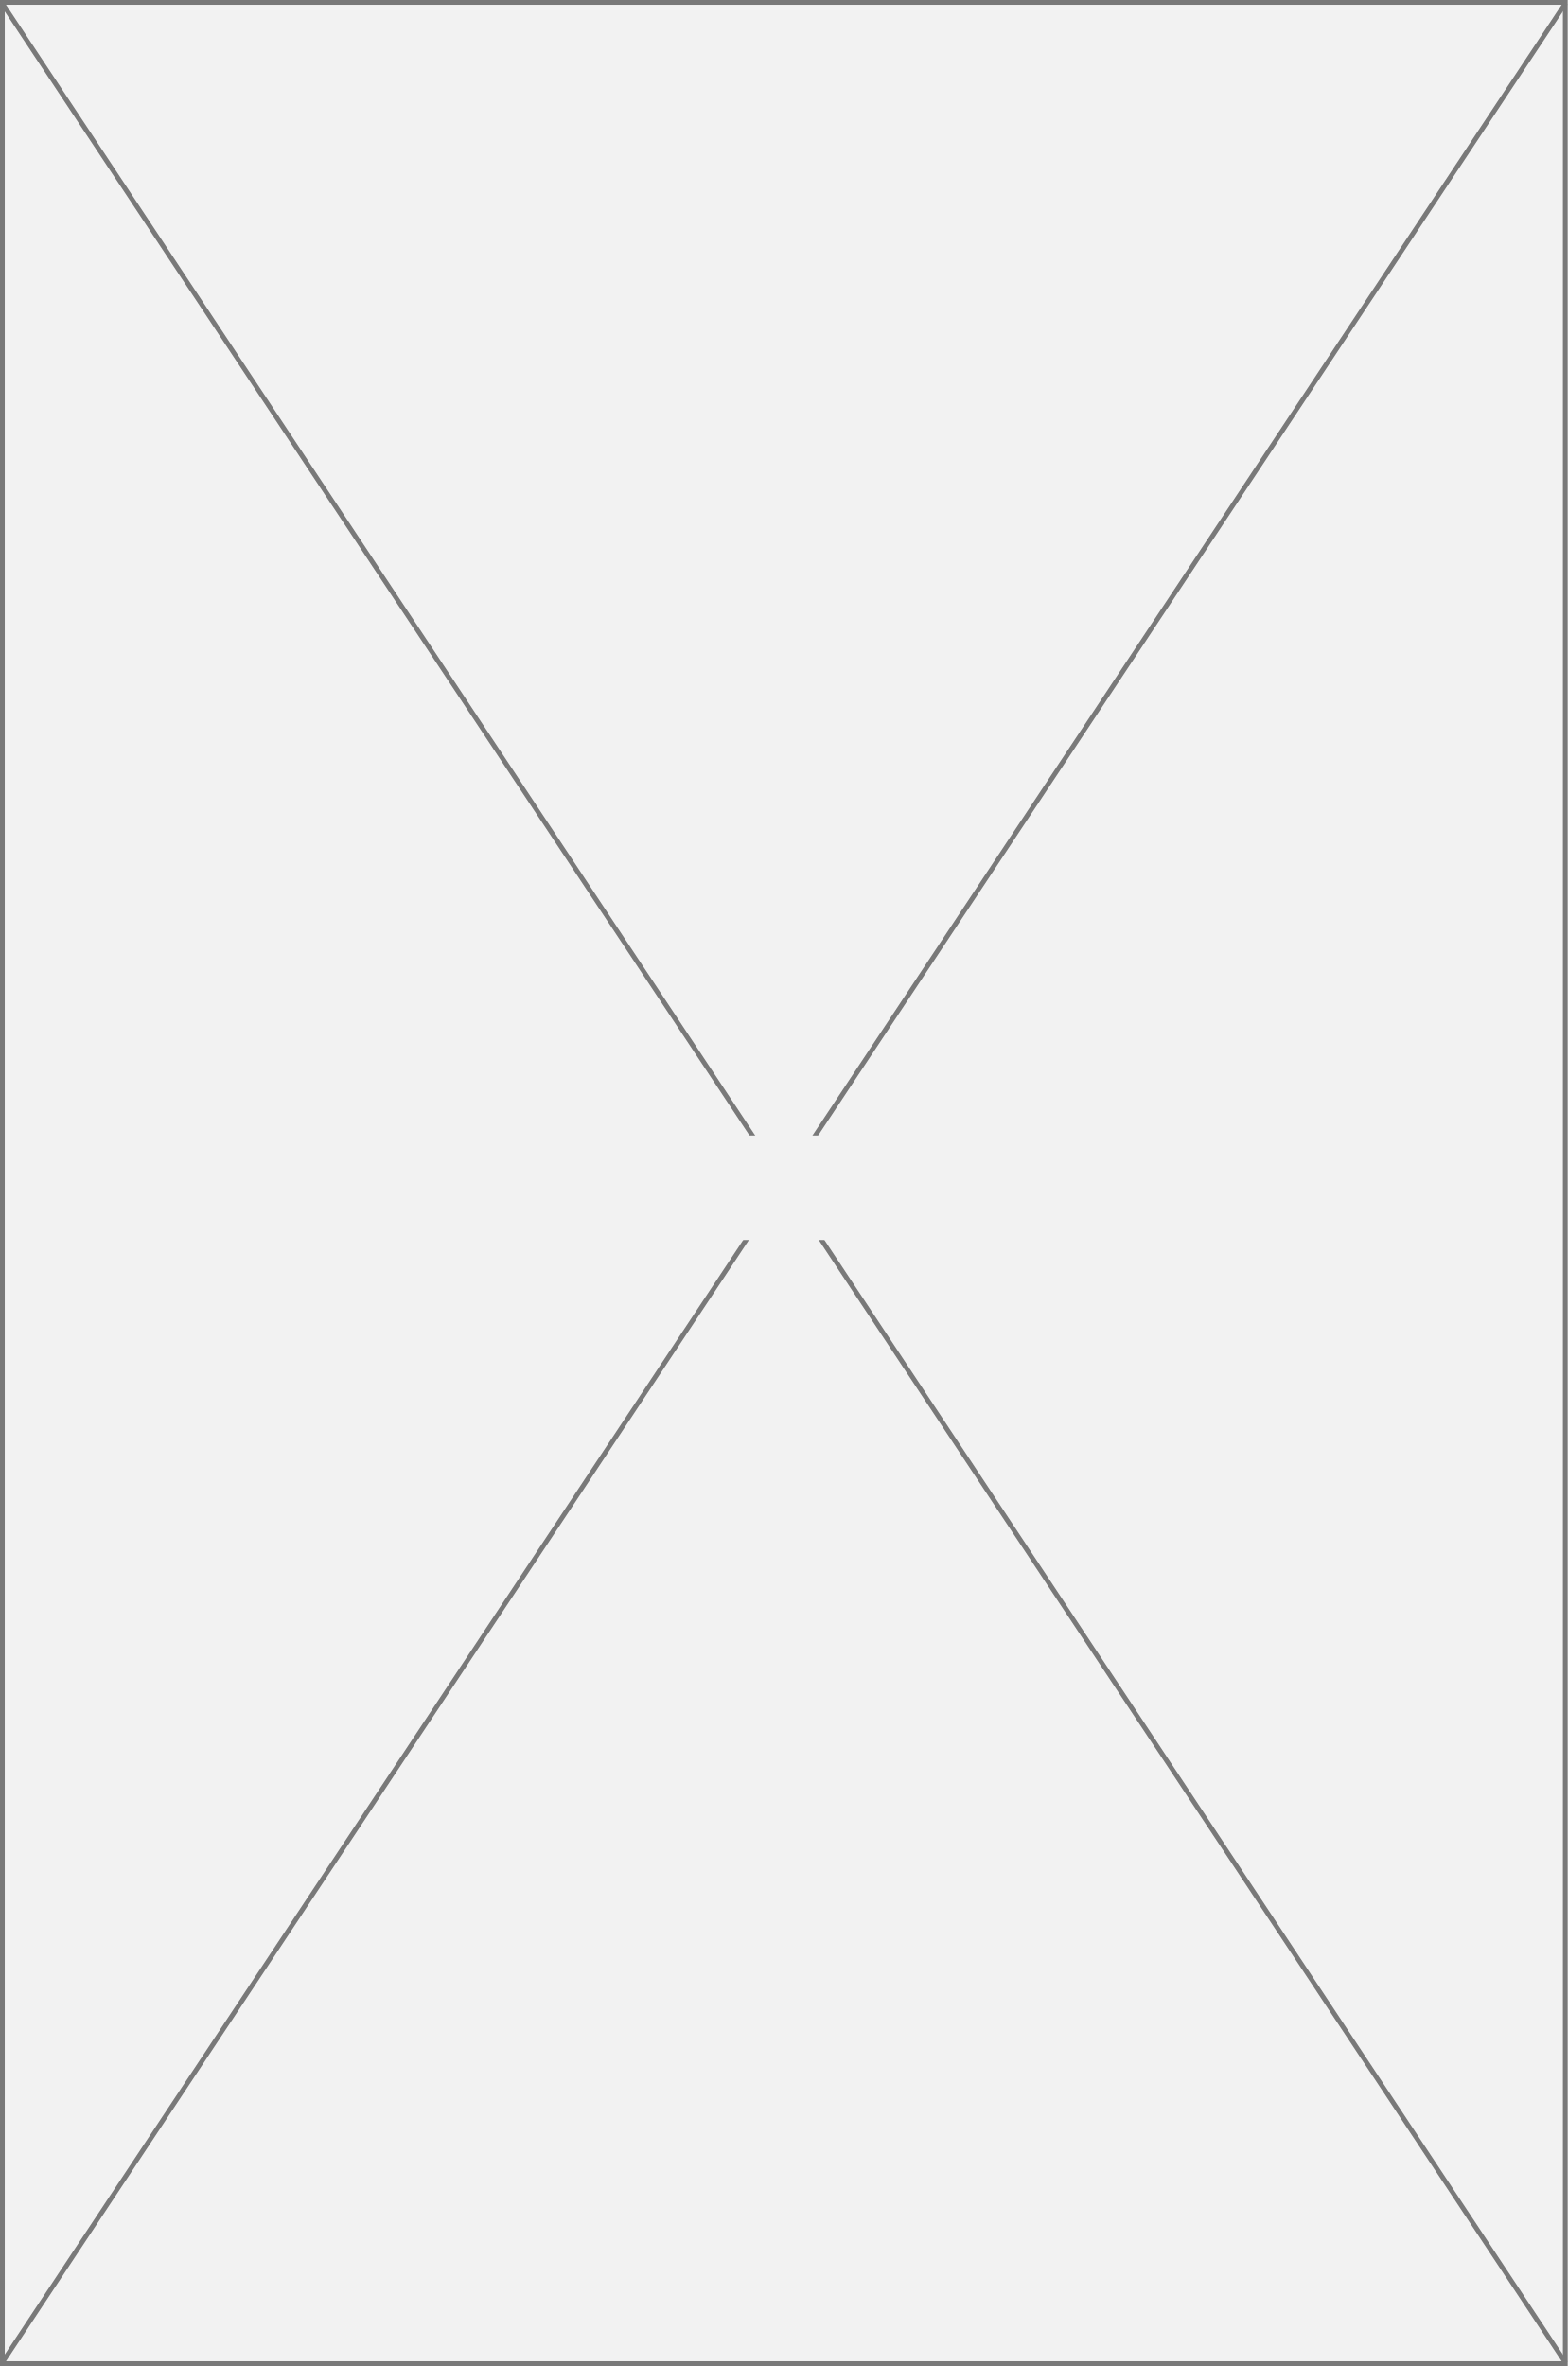
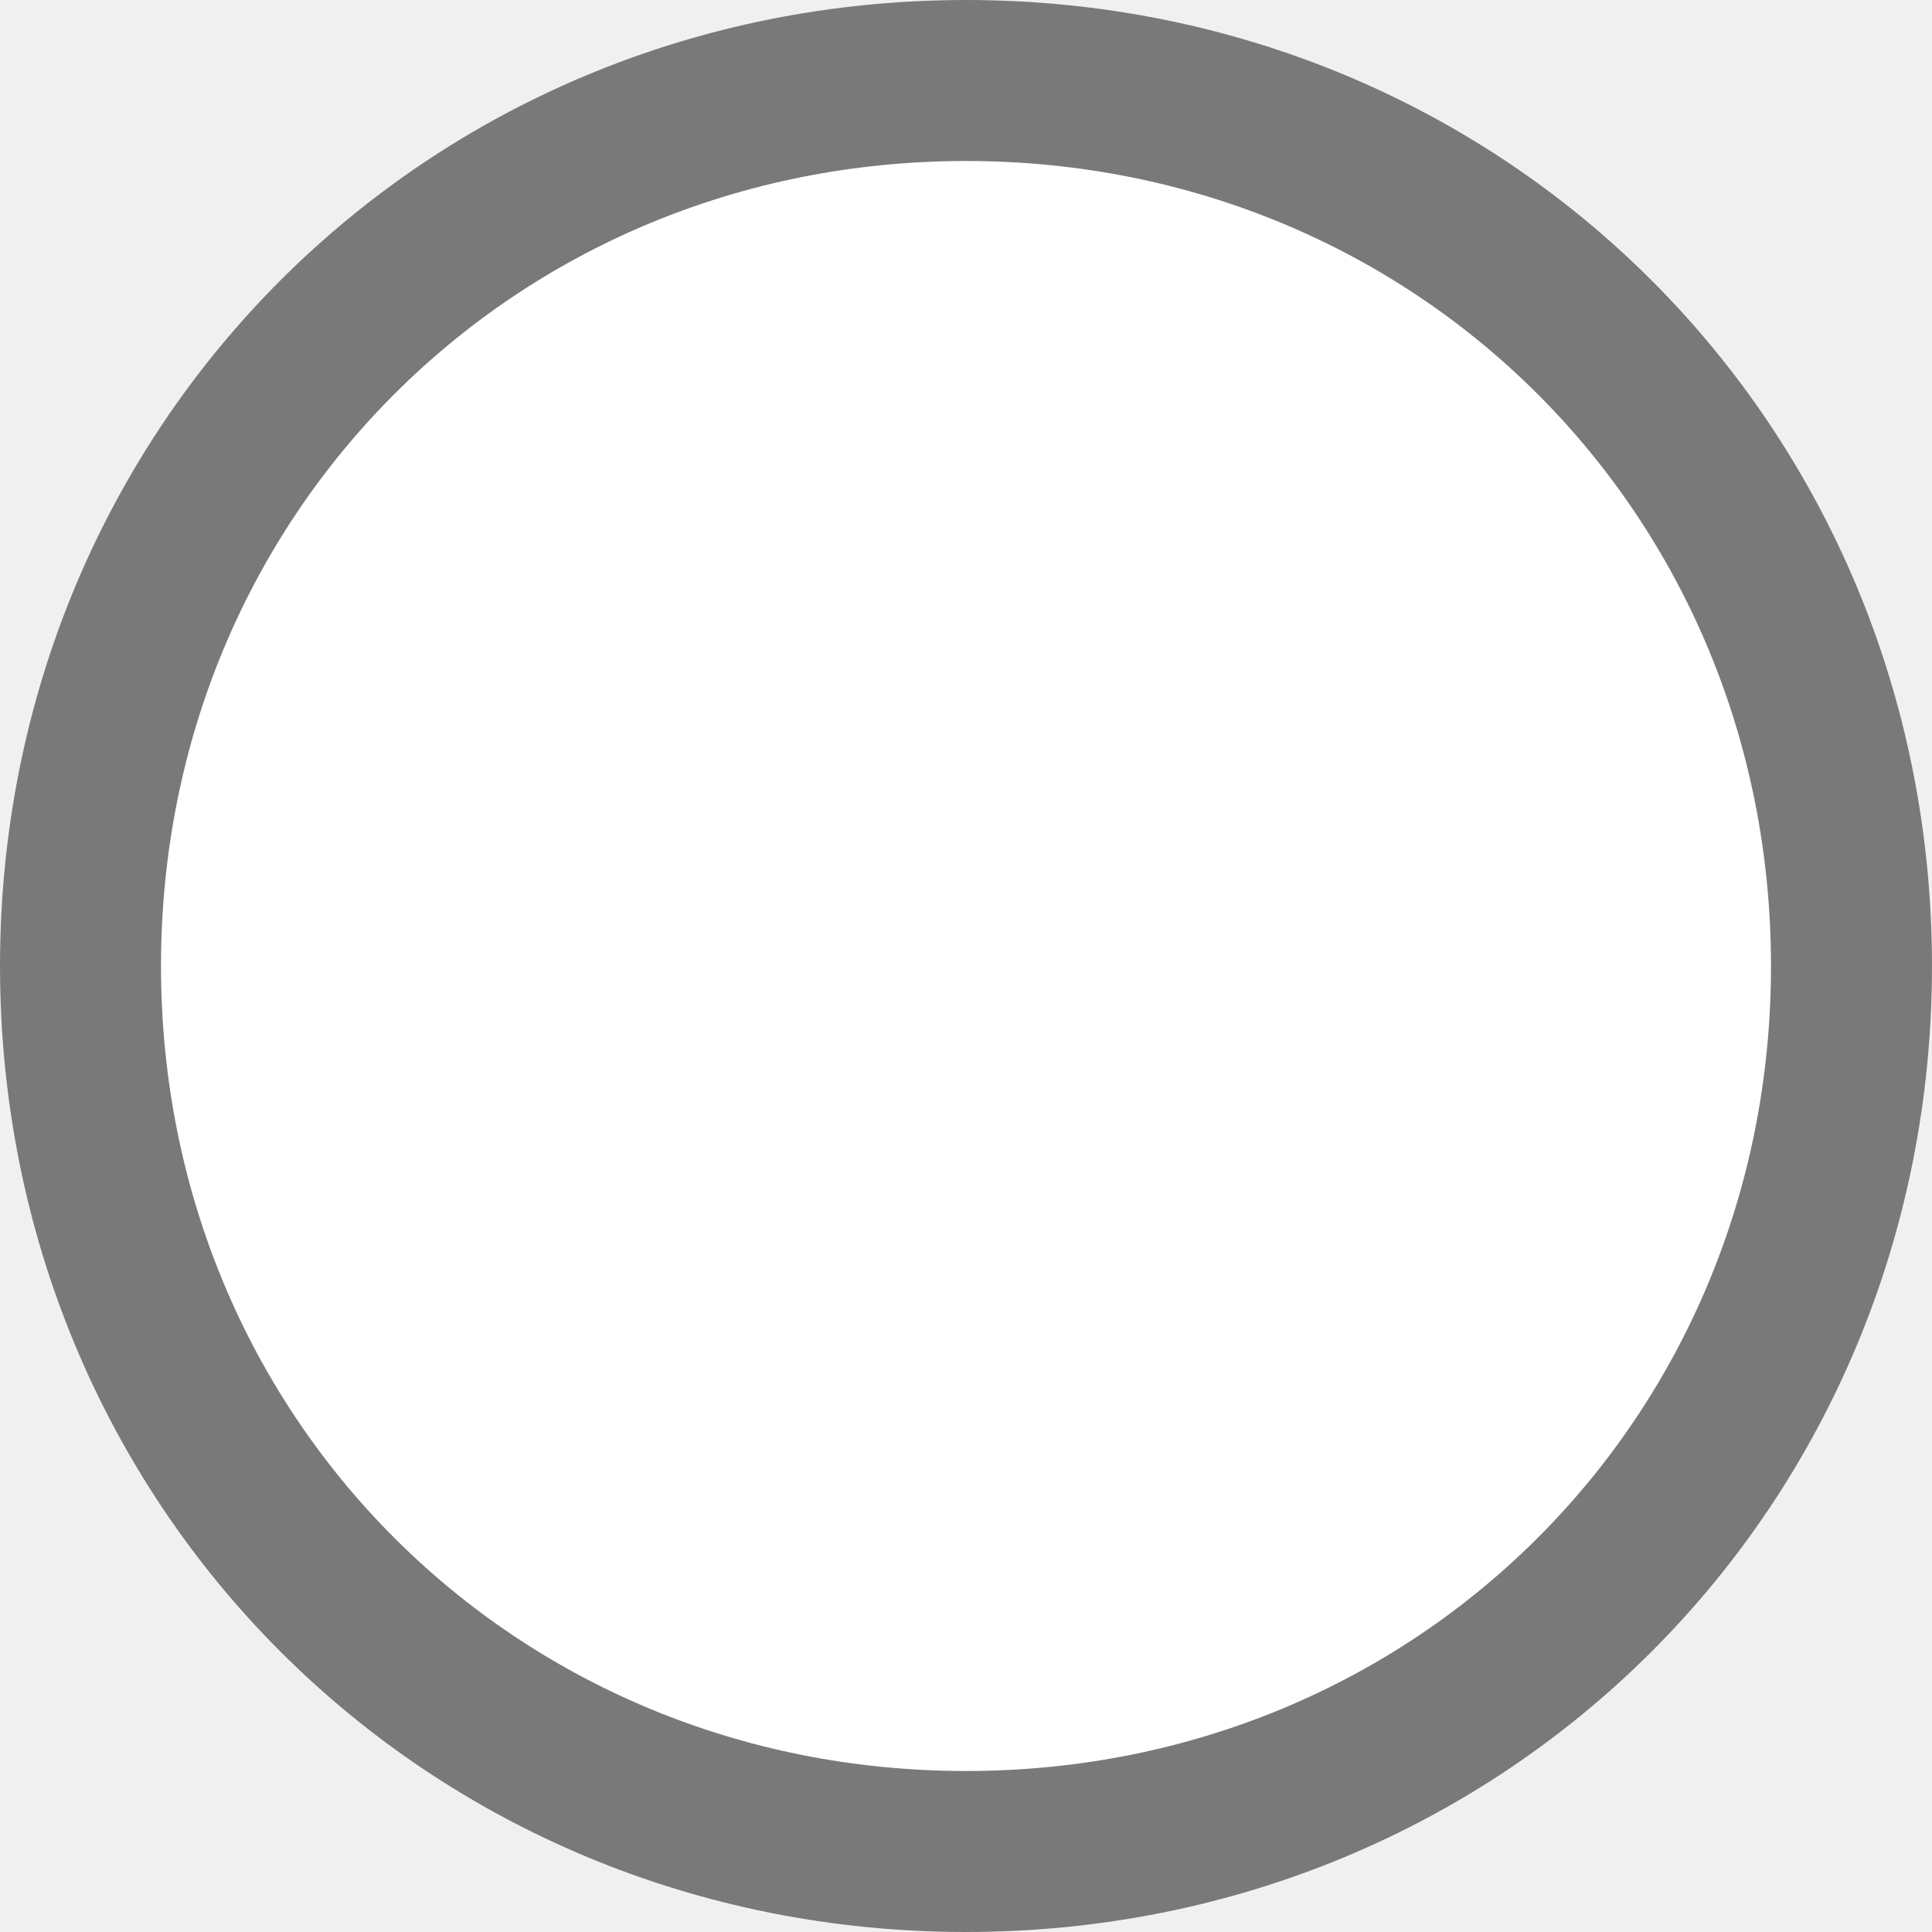
- <svg xmlns="http://www.w3.org/2000/svg" version="1.1" width="330px" height="498px">
-   <defs>
-     <mask fill="white" id="clip90">
-       <path d="M 969 1478  L 1035 1478  L 1035 1500  L 969 1500  Z M 836 1239  L 1166 1239  L 1166 1737  L 836 1737  Z " fill-rule="evenodd" />
-     </mask>
-   </defs>
-   <g transform="matrix(1 0 0 1 -836 -1239 )">
-     <path d="M 836.5 1239.5  L 1165.5 1239.5  L 1165.5 1736.5  L 836.5 1736.5  L 836.5 1239.5  Z " fill-rule="nonzero" fill="#f2f2f2" stroke="none" />
-     <path d="M 836.5 1239.5  L 1165.5 1239.5  L 1165.5 1736.5  L 836.5 1736.5  L 836.5 1239.5  Z " stroke-width="1" stroke="#797979" fill="none" />
-     <path d="M 836.417 1239.629  L 1165.583 1736.371  M 1165.583 1239.629  L 836.417 1736.371  " stroke-width="1" stroke="#797979" fill="none" mask="url(#clip90)" />
-   </g>
+ <svg xmlns="http://www.w3.org/2000/svg" version="1.1" width="12px" height="12px" viewBox="209 2982  12 12">
+   <path d="M 215 2982  C 218.36 2982  221 2984.64  221 2988  C 221 2991.36  218.36 2994  215 2994  C 211.64 2994  209 2991.36  209 2988  C 209 2984.64  211.64 2982  215 2982  Z " fill-rule="nonzero" fill="#ffffff" stroke="none" />
+   <path d="M 215 2982.5  C 218.08 2982.5  220.5 2984.92  220.5 2988  C 220.5 2991.08  218.08 2993.5  215 2993.5  C 211.92 2993.5  209.5 2991.08  209.5 2988  C 209.5 2984.92  211.92 2982.5  215 2982.5  Z " stroke-width="1" stroke="#797979" fill="none" />
</svg>
